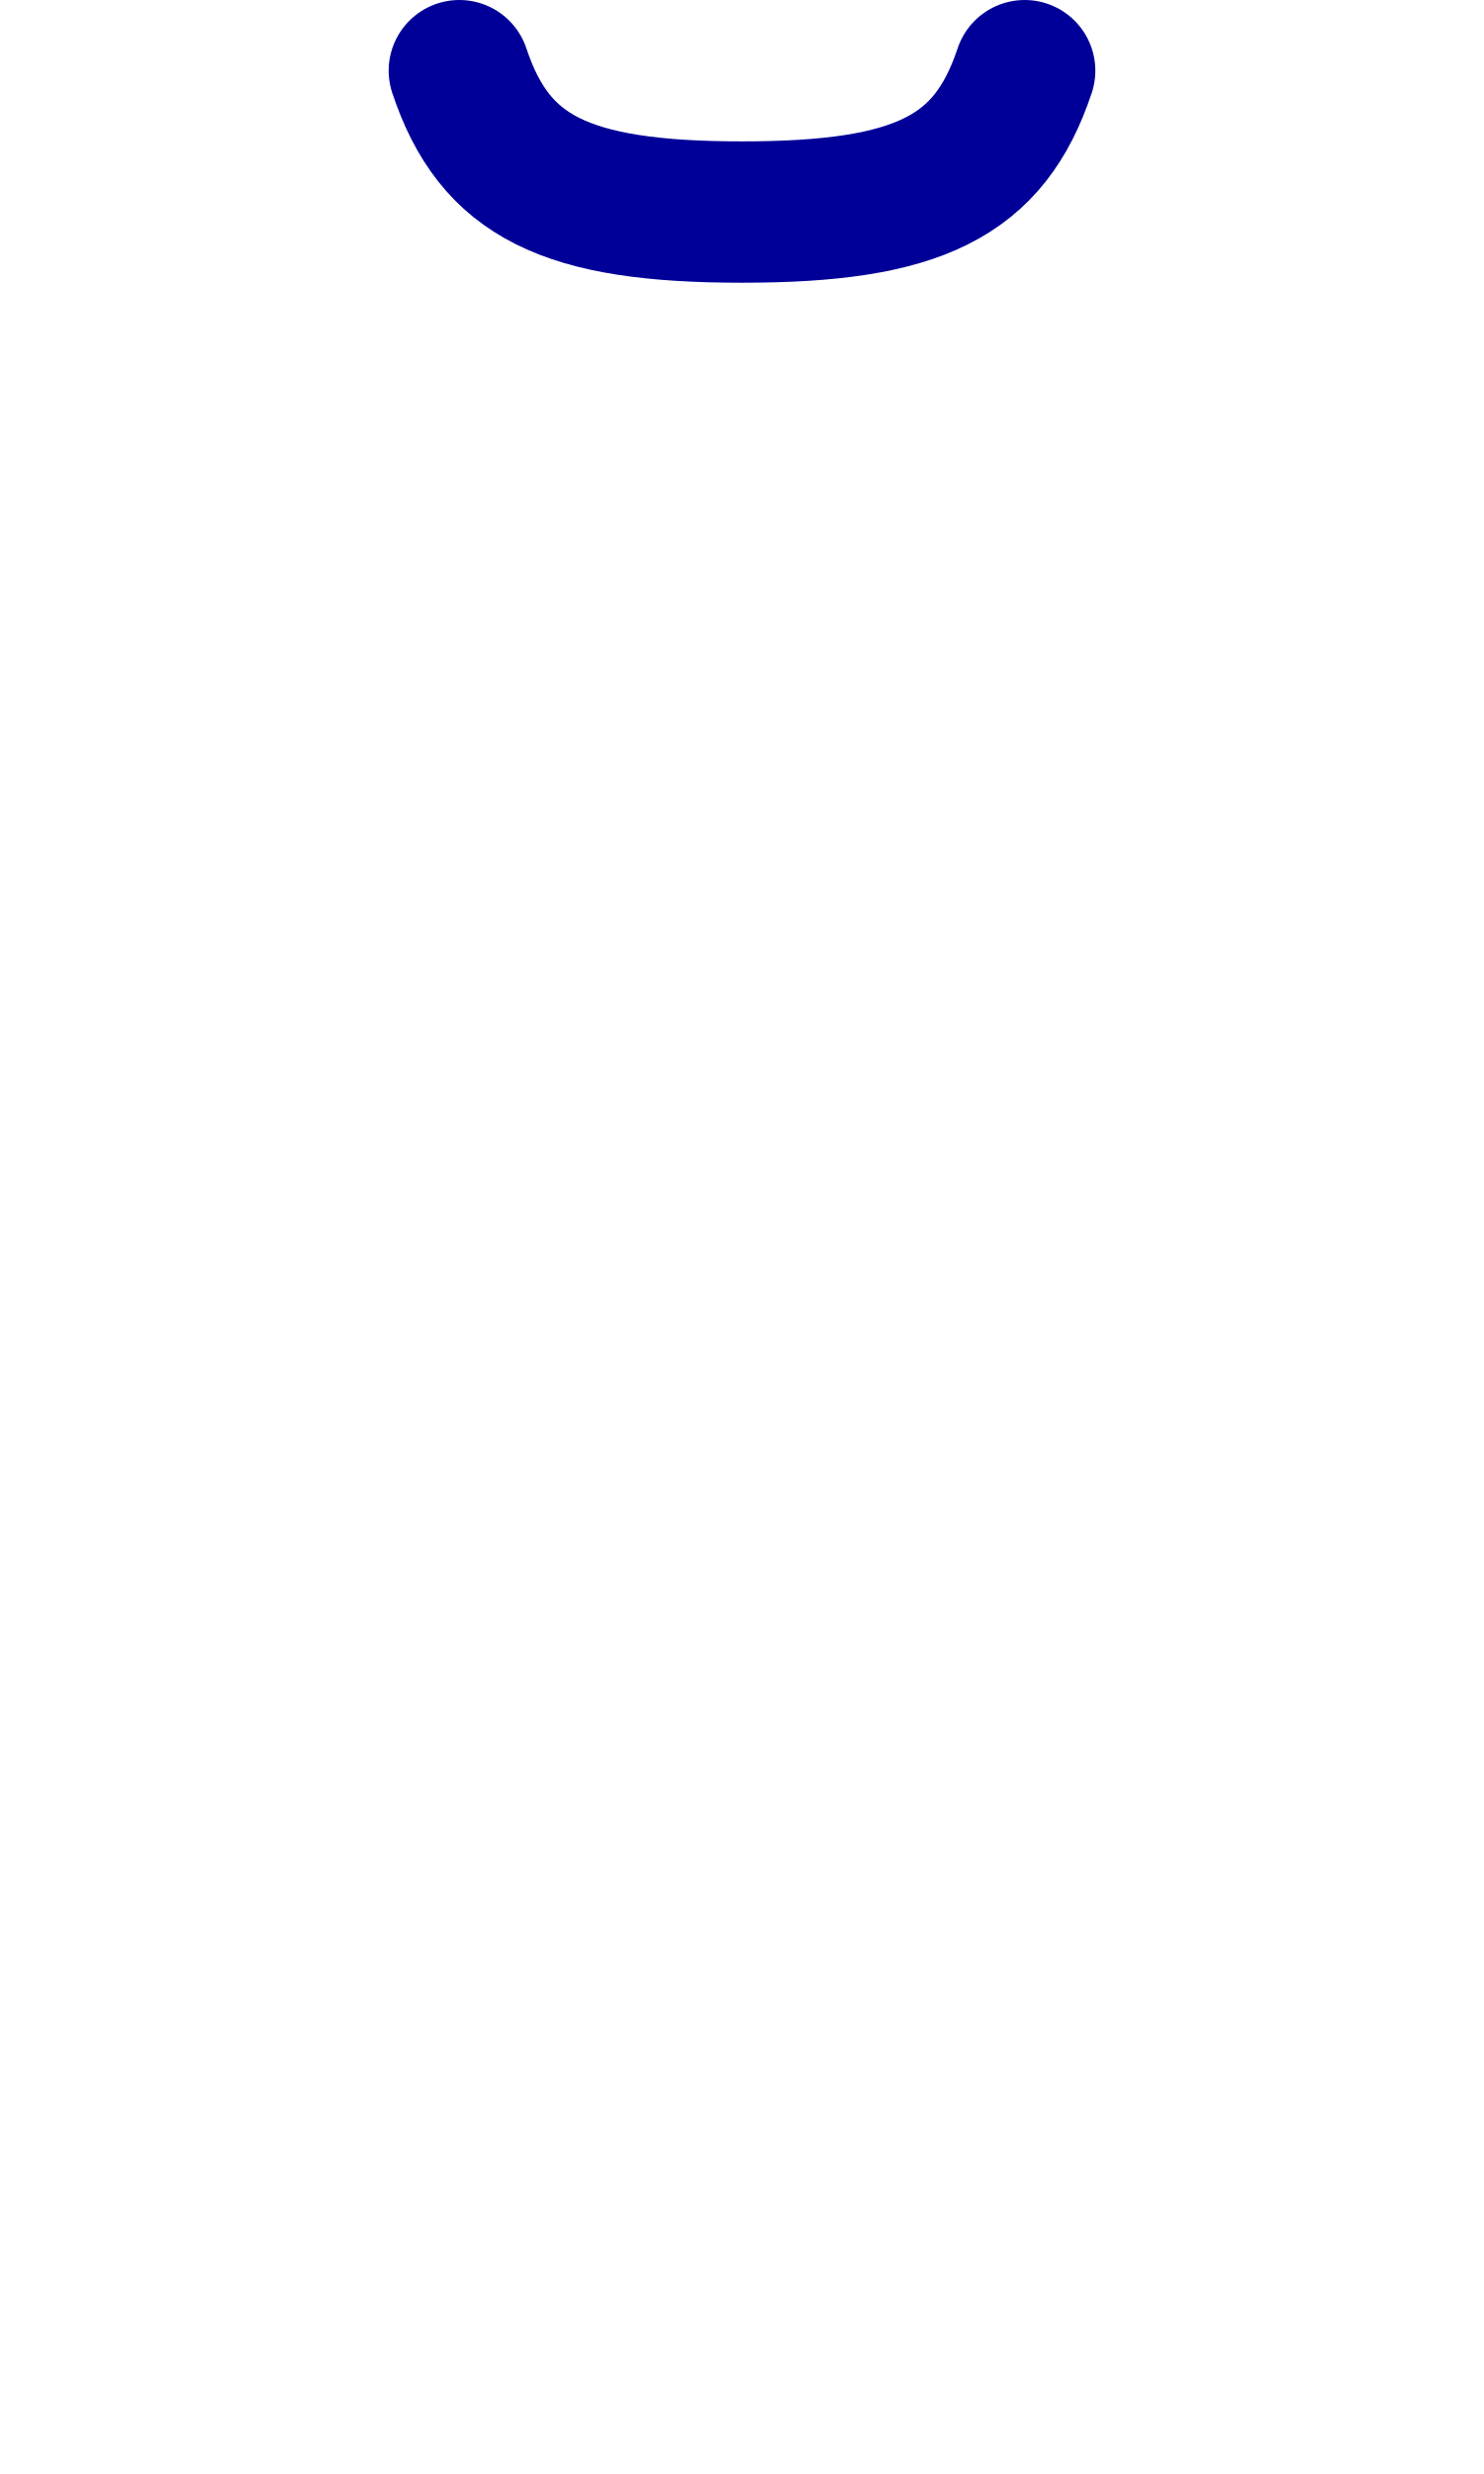
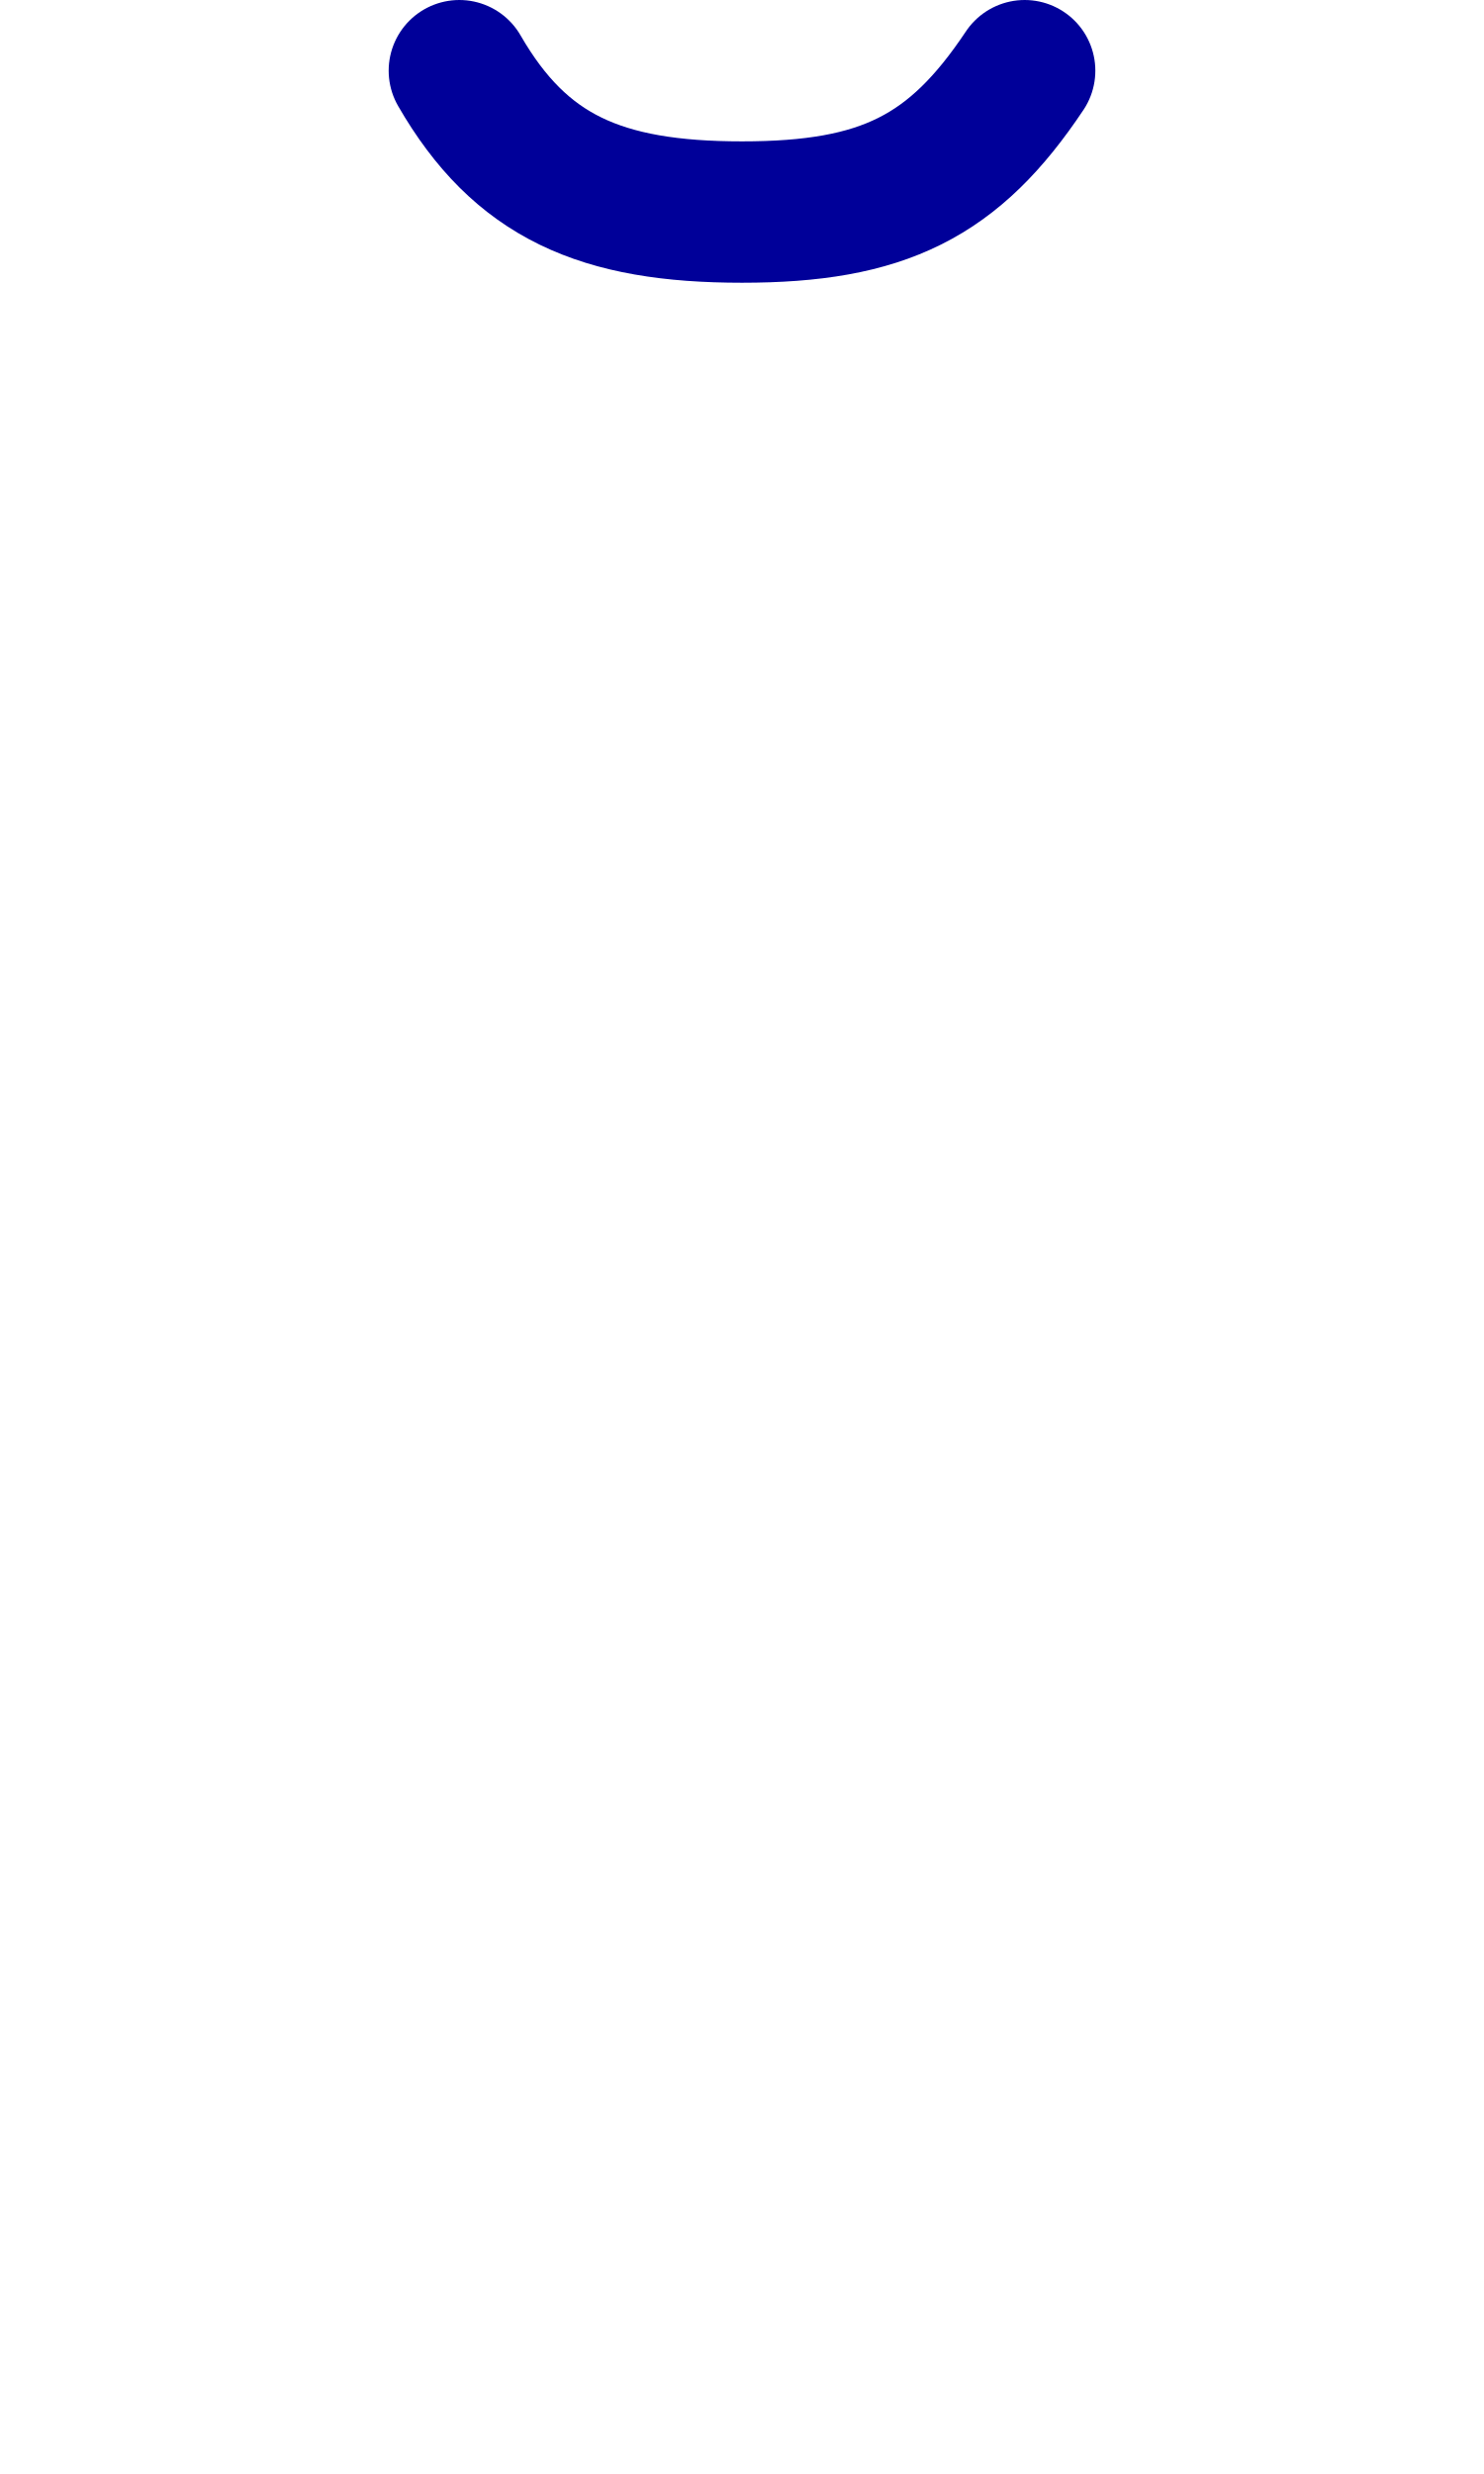
<svg xmlns="http://www.w3.org/2000/svg" width="1008" height="1680" viewBox="0 0 63 105" version="1.1" id="svg5" xml:space="preserve">
  <defs id="defs2" />
  <g id="layer3" style="display:inline;opacity:0.5;stroke-width:3.6;stroke-dasharray:none" transform="matrix(0.8333333,0,0,0.8333333,-157.9762,-173.0963)" />
  <g id="layer2" style="display:inline" />
  <g id="layer1" style="display:inline">
-     <path style="display:inline;fill:none;stroke:#000099;stroke-width:6;stroke-linecap:round;stroke-linejoin:round" d="M 19.5,3 C 21,7.5 24,9 31.5,9 39,9 42,7.5 43.5,3" id="path134" />
+     <path style="display:inline;fill:none;stroke:#000099;stroke-width:6;stroke-linecap:round;stroke-linejoin:round" d="m 19.5,3 c 2.598,4.5 6,6 12,6 6,0 9,-1.5 12,-6" id="path134" />
  </g>
</svg>
